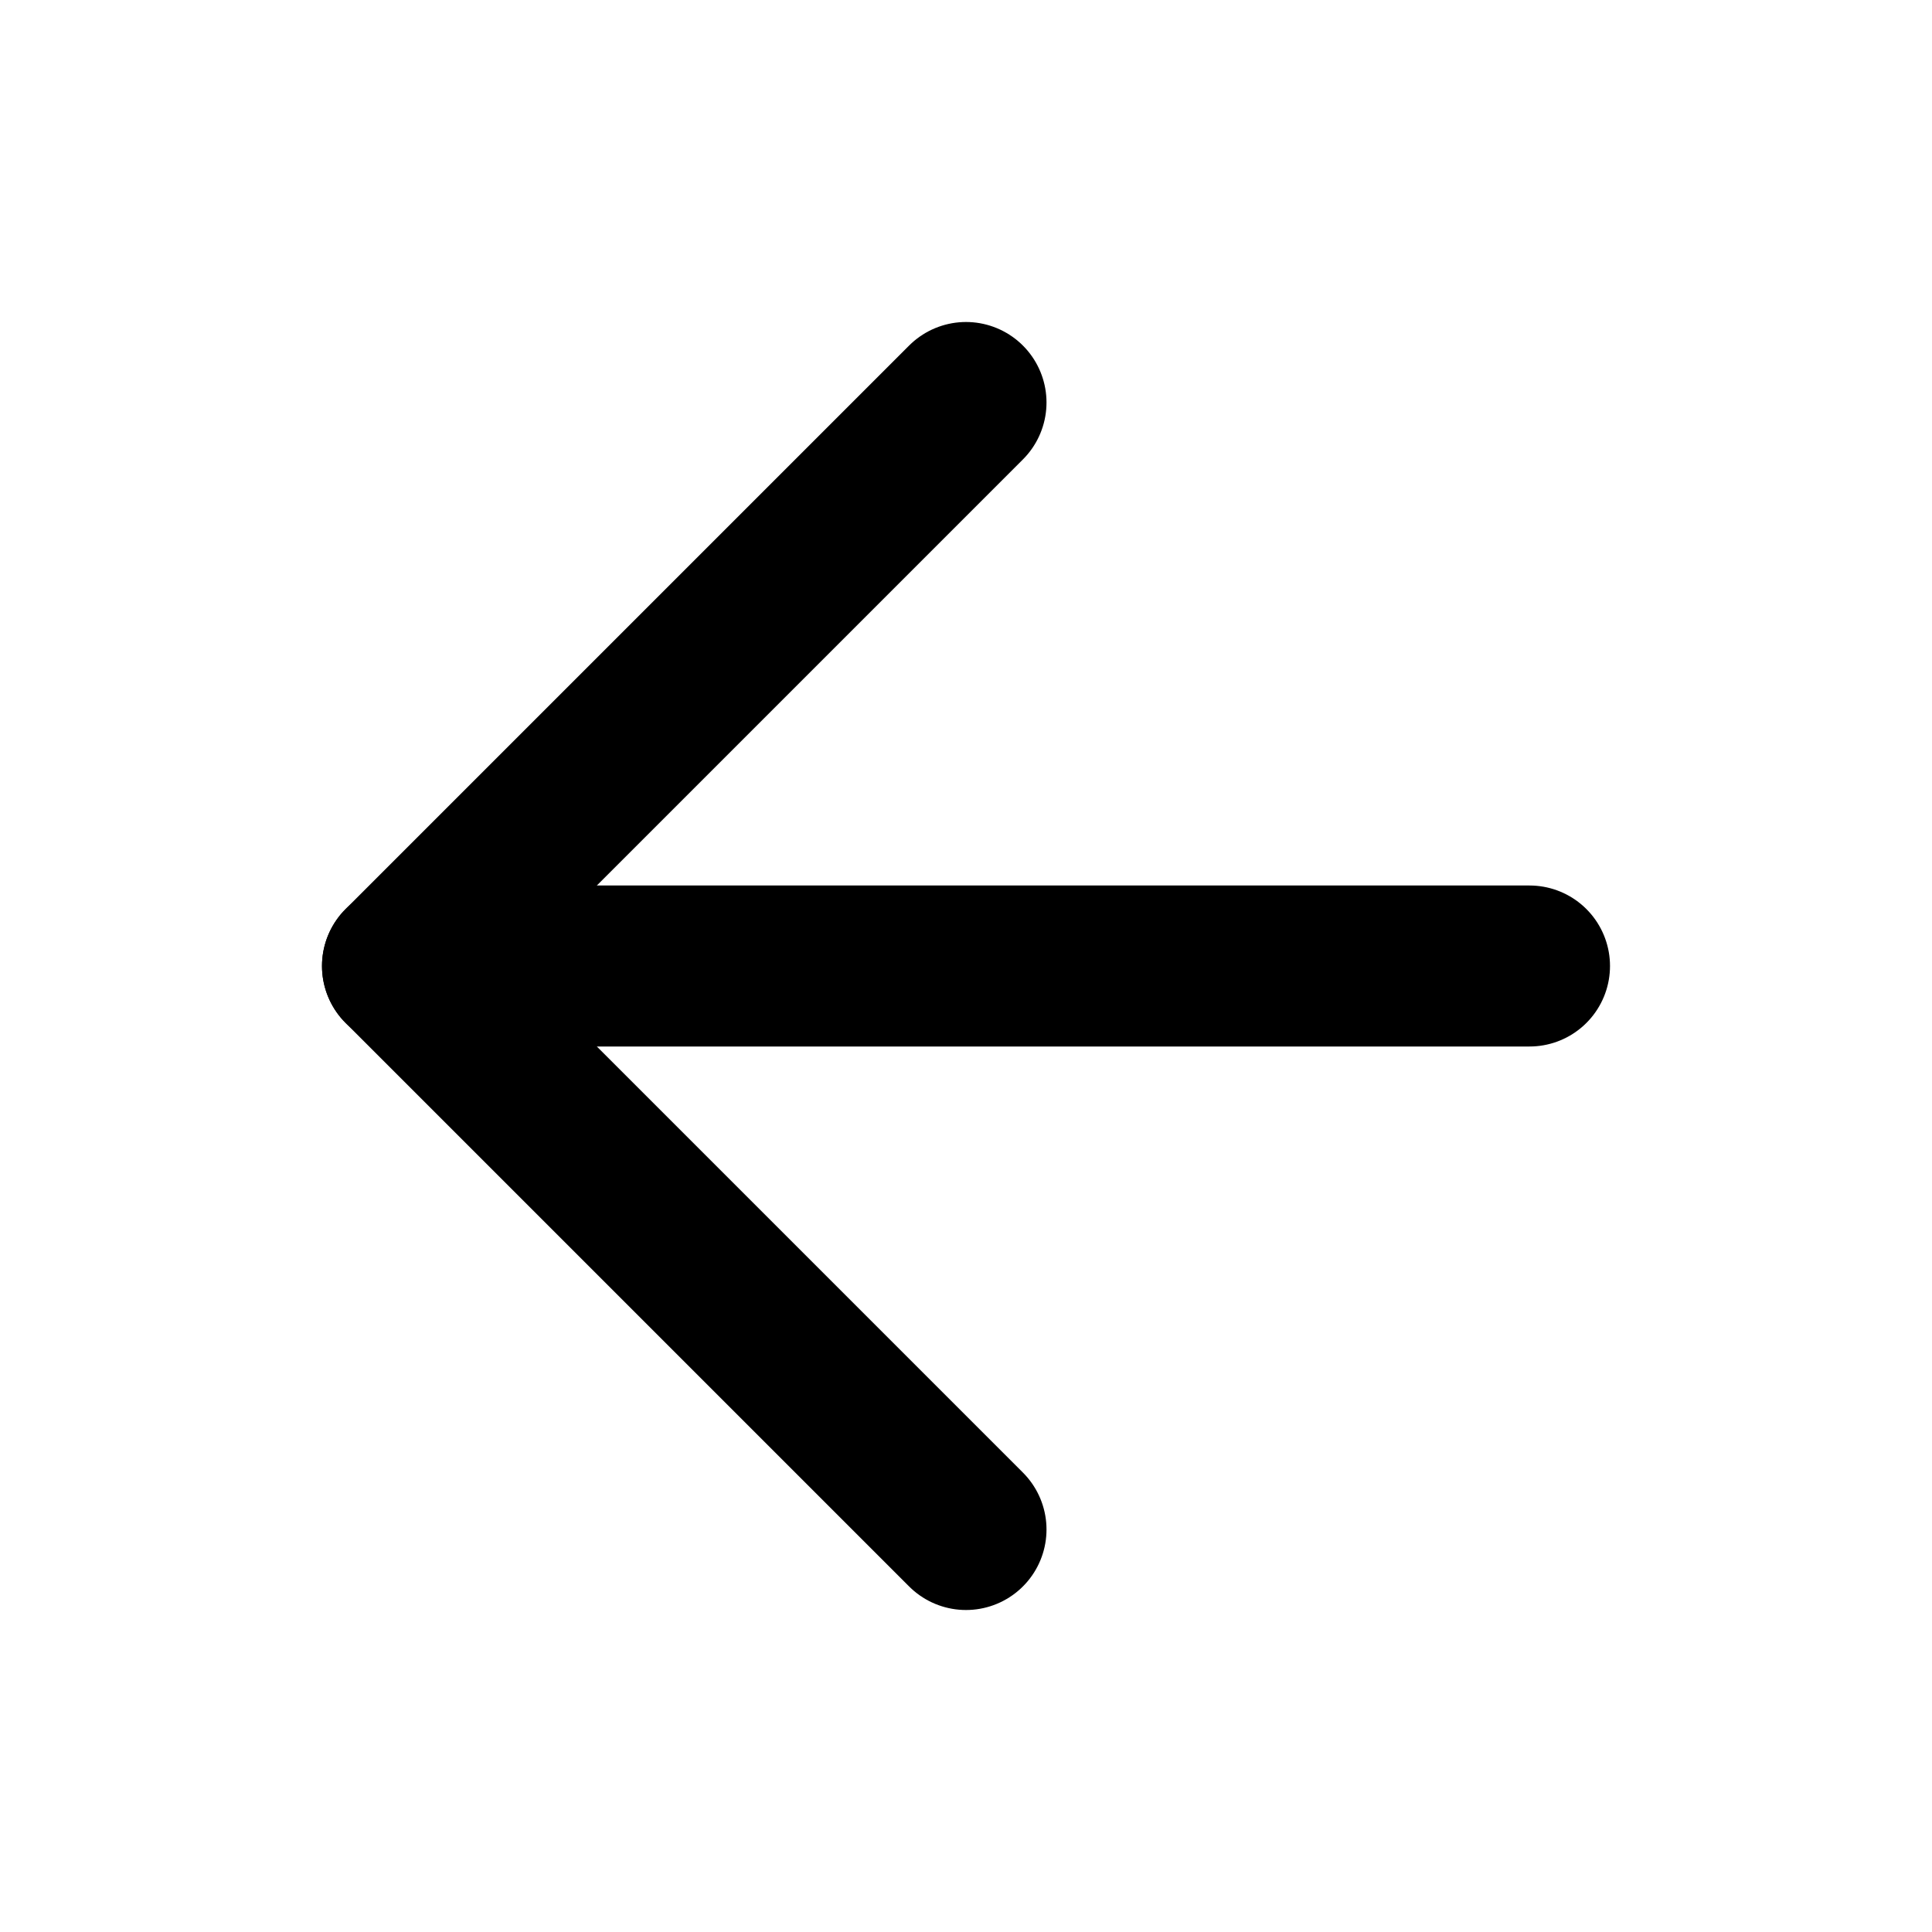
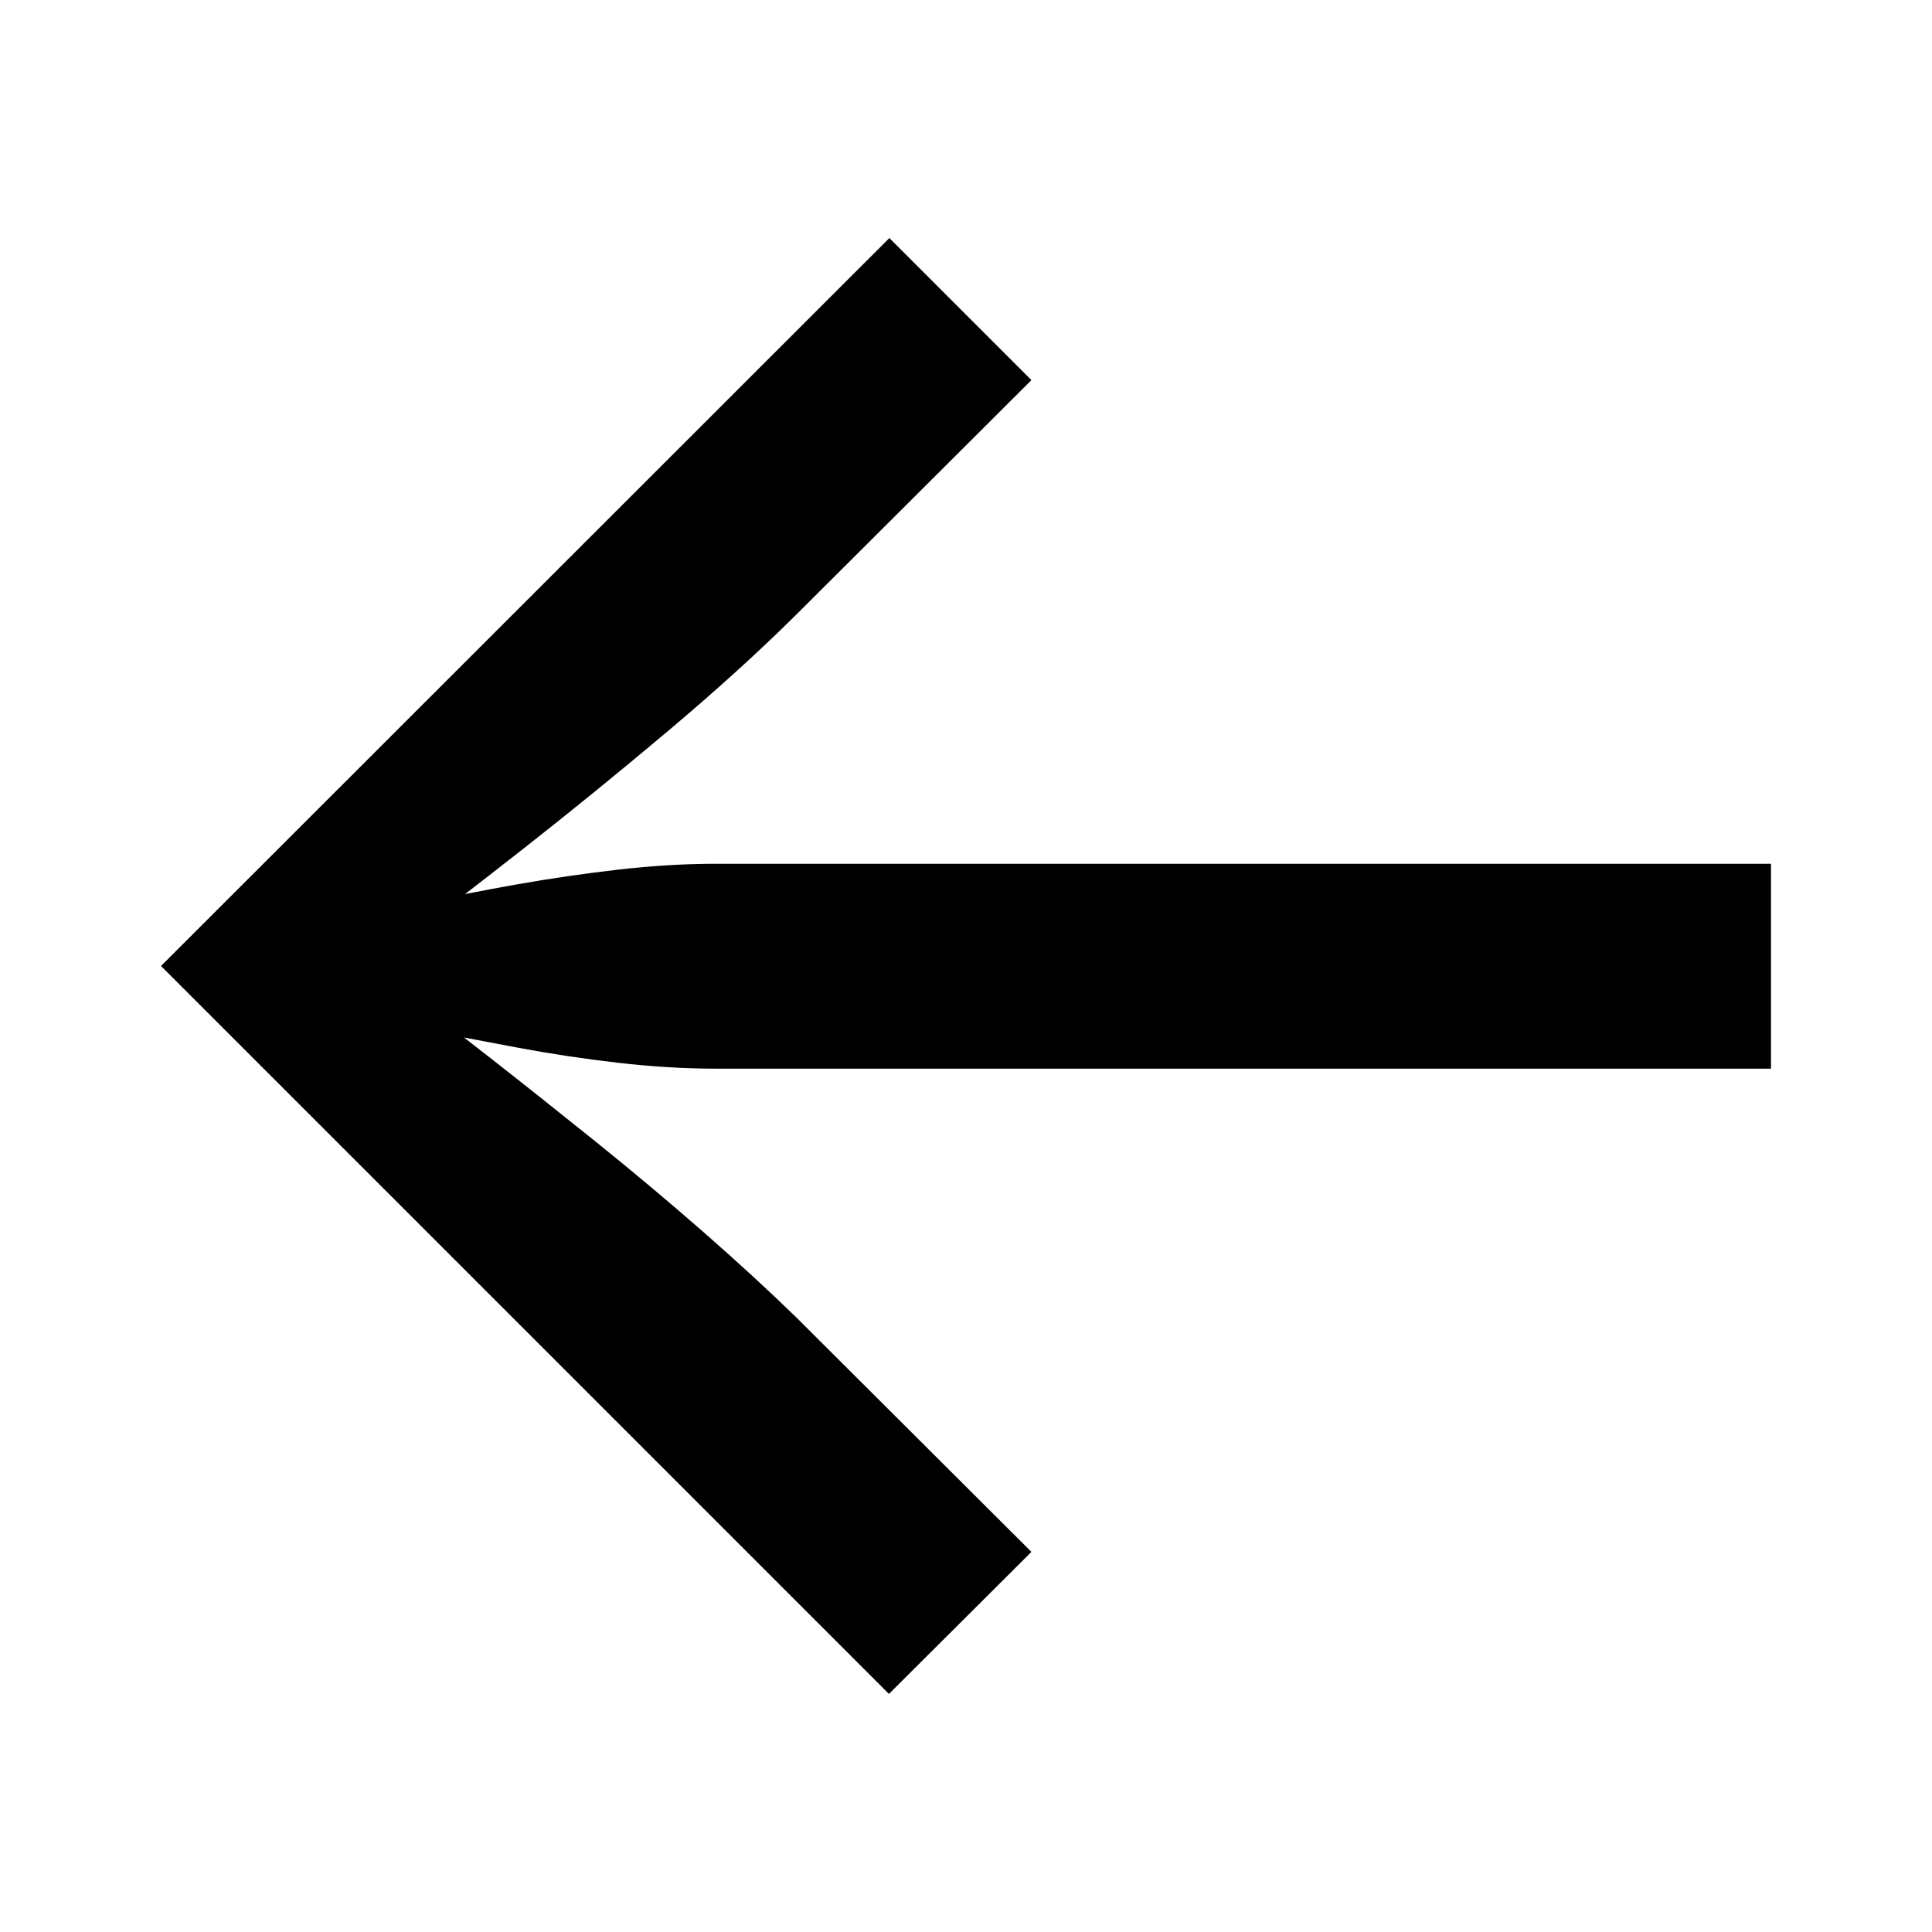
- <svg xmlns="http://www.w3.org/2000/svg" width="24" height="24" viewBox="0 0 24 24" fill="none" stroke="currentColor" stroke-width="2" stroke-linecap="round" stroke-linejoin="round">
-   <path d="m12 19-7-7 7-7" />
-   <path d="M19 12H5" />
+ <svg xmlns="http://www.w3.org/2000/svg" viewBox="0 0 1795.2 1795.2" fill="currentColor">
+   <path transform="translate(-52.4 1549.6) scale(1 -1)" d="M878.398 -24.398 202 652 878.798 1328.398 1010.796 1196.399 792.597 978.8Q740.397 927 672.697 870Q604.997 813 538.598 760.9Q472.198 708.8 422.198 671.4L444.998 710.599Q486.198 719.599 532.498 727.799Q578.797 735.999 626.497 741.499Q674.196 746.999 717.996 746.999H1698V556.601H717.996Q674.196 556.601 626.497 562.101Q578.797 567.601 532.498 576.301Q486.198 585.001 444.998 593.001L422.198 631.8Q459.598 604.4 506.898 567.4Q554.198 530.4 605.997 488.7Q657.797 447 705.897 404.9Q753.997 362.8 792.597 325.2L1010.796 107.601Z" />
</svg>
